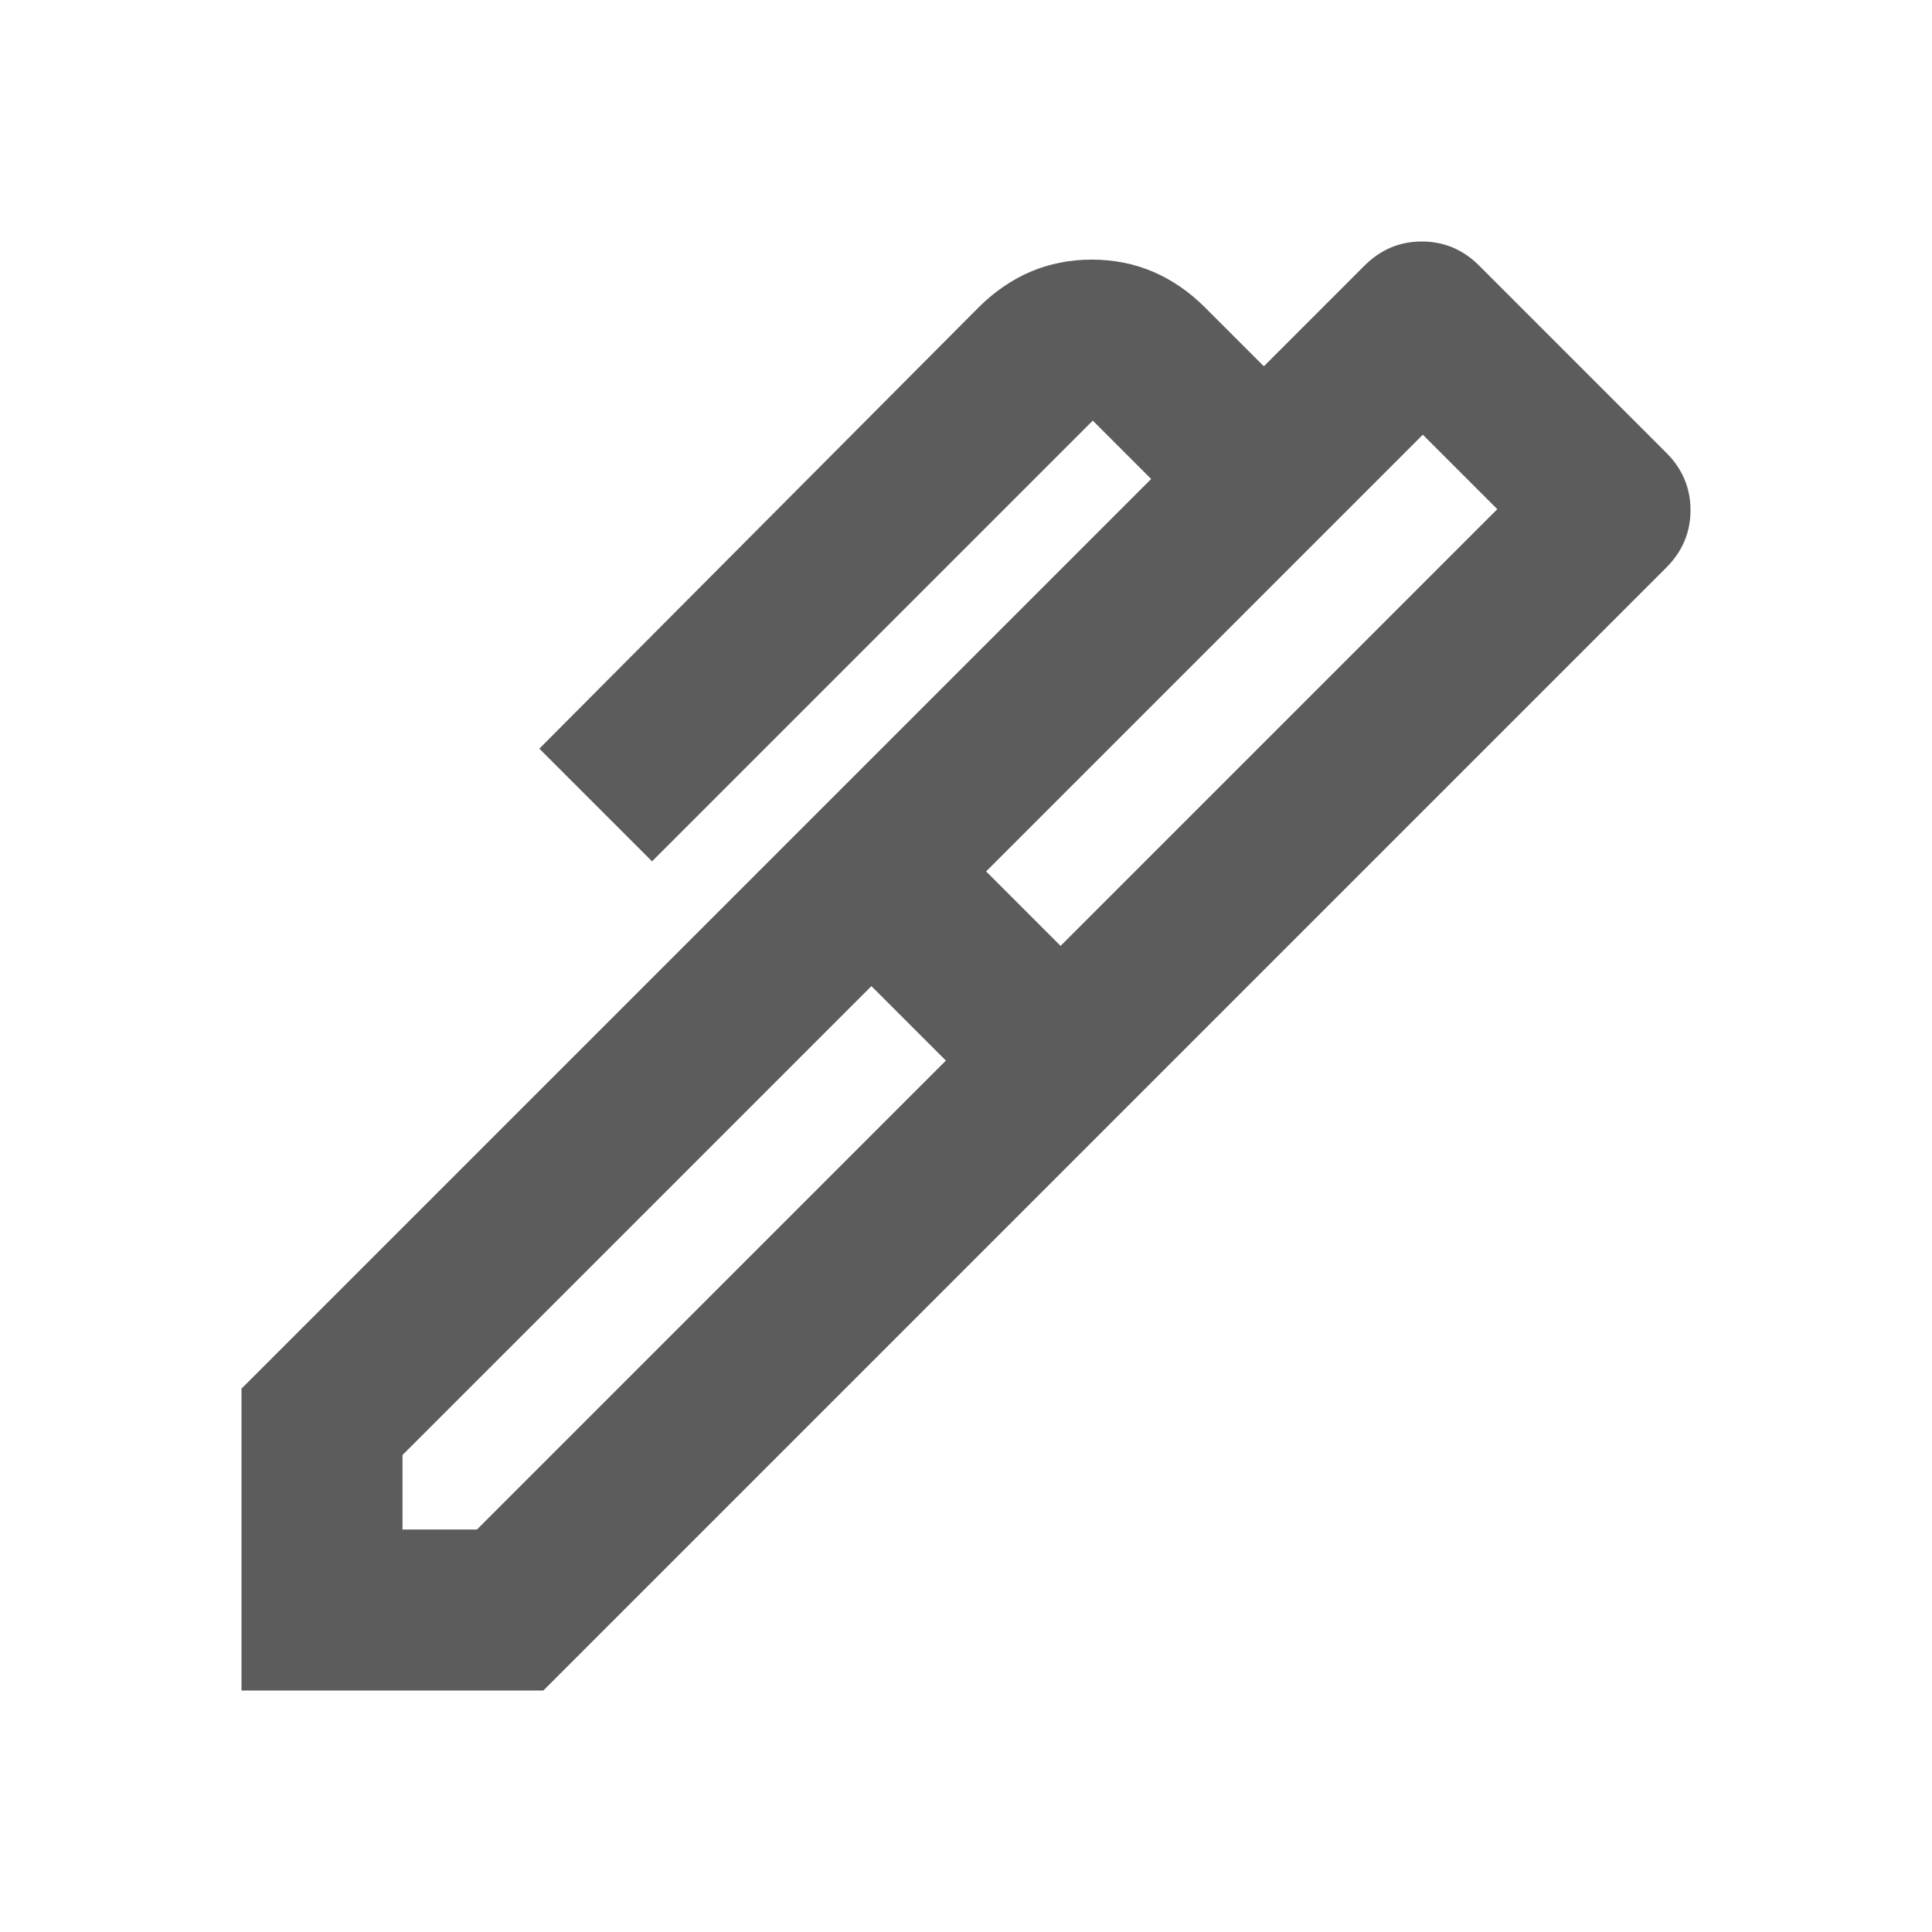
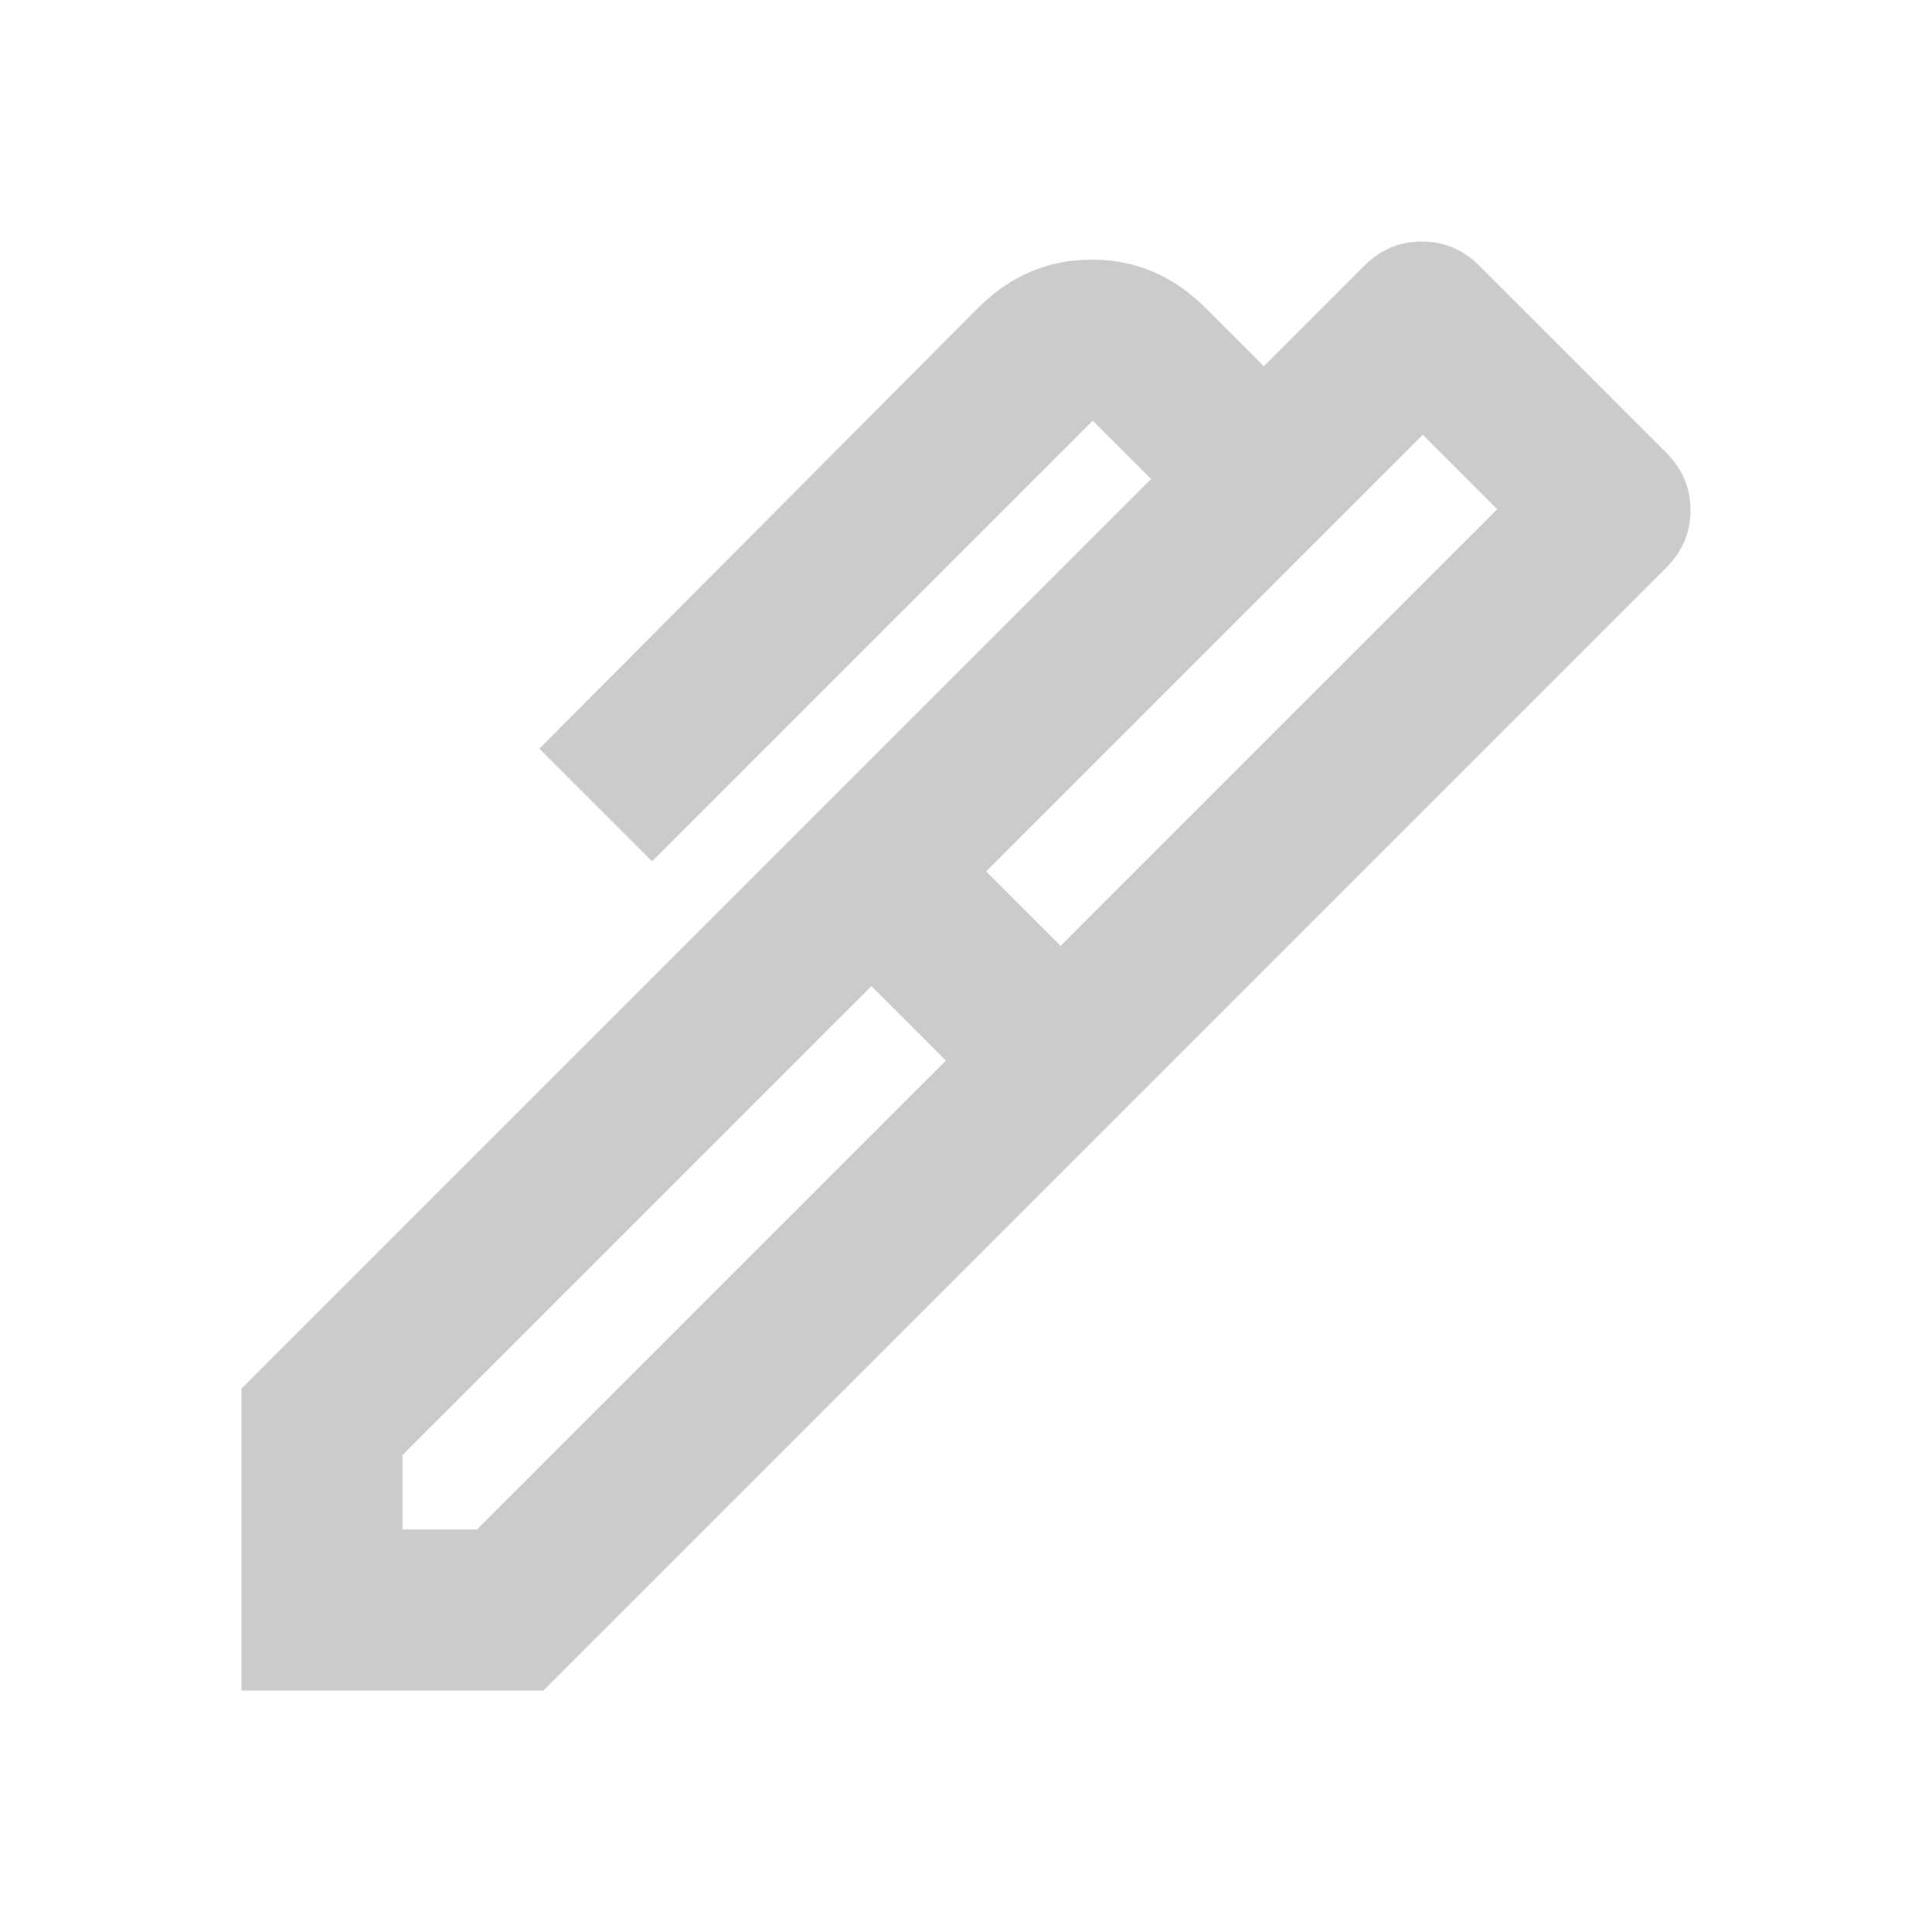
- <svg xmlns="http://www.w3.org/2000/svg" height="24px" viewBox="0 -960 960 960" width="24px" fill="#5c5c5c">
+ <svg xmlns="http://www.w3.org/2000/svg" height="24px" viewBox="0 -960 960 960" width="24px" fill="#cbcbcb">
  <path d="m490-527 37 37 217-217-37-37-217 217ZM200-200h37l233-233-37-37-233 233v37Zm355-205L405-555l167-167-29-29-219 219-56-56 218-219q24-24 56.5-24t56.5 24l29 29 50-50q12-12 28.5-12t28.5 12l93 93q12 12 12 28.5T828-678L555-405ZM270-120H120v-150l285-285 150 150-285 285Z" />
</svg>
